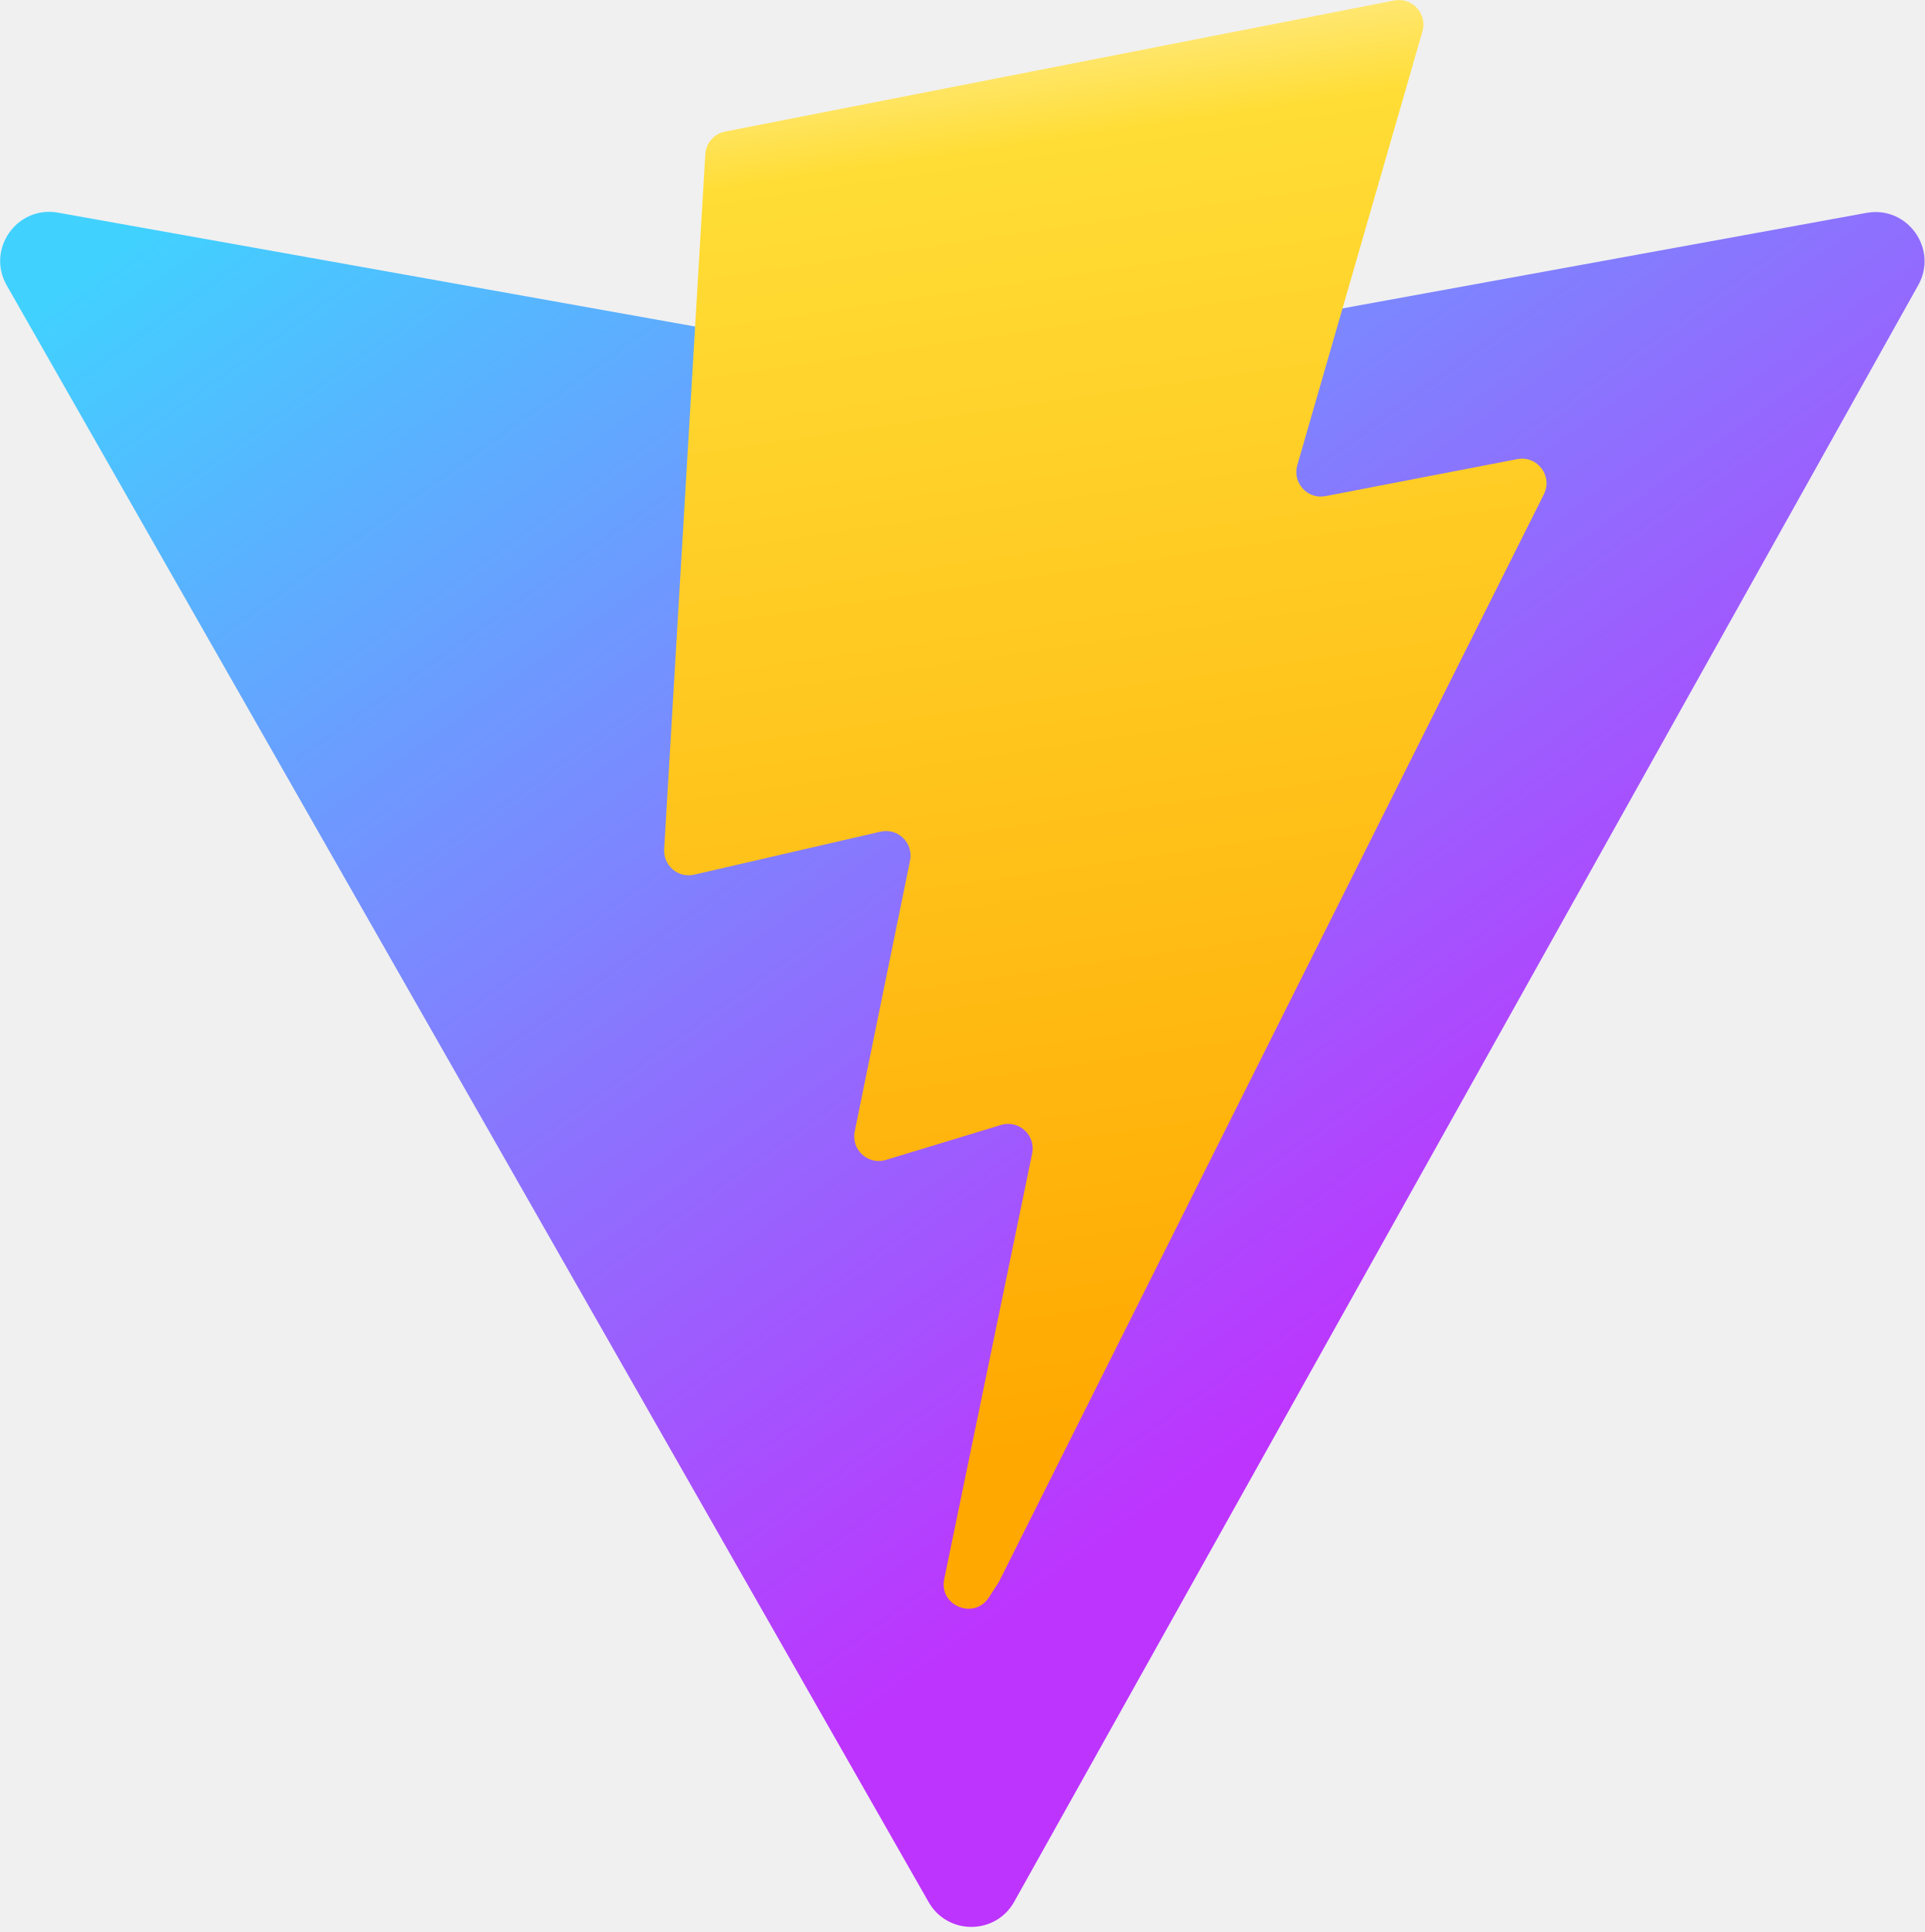
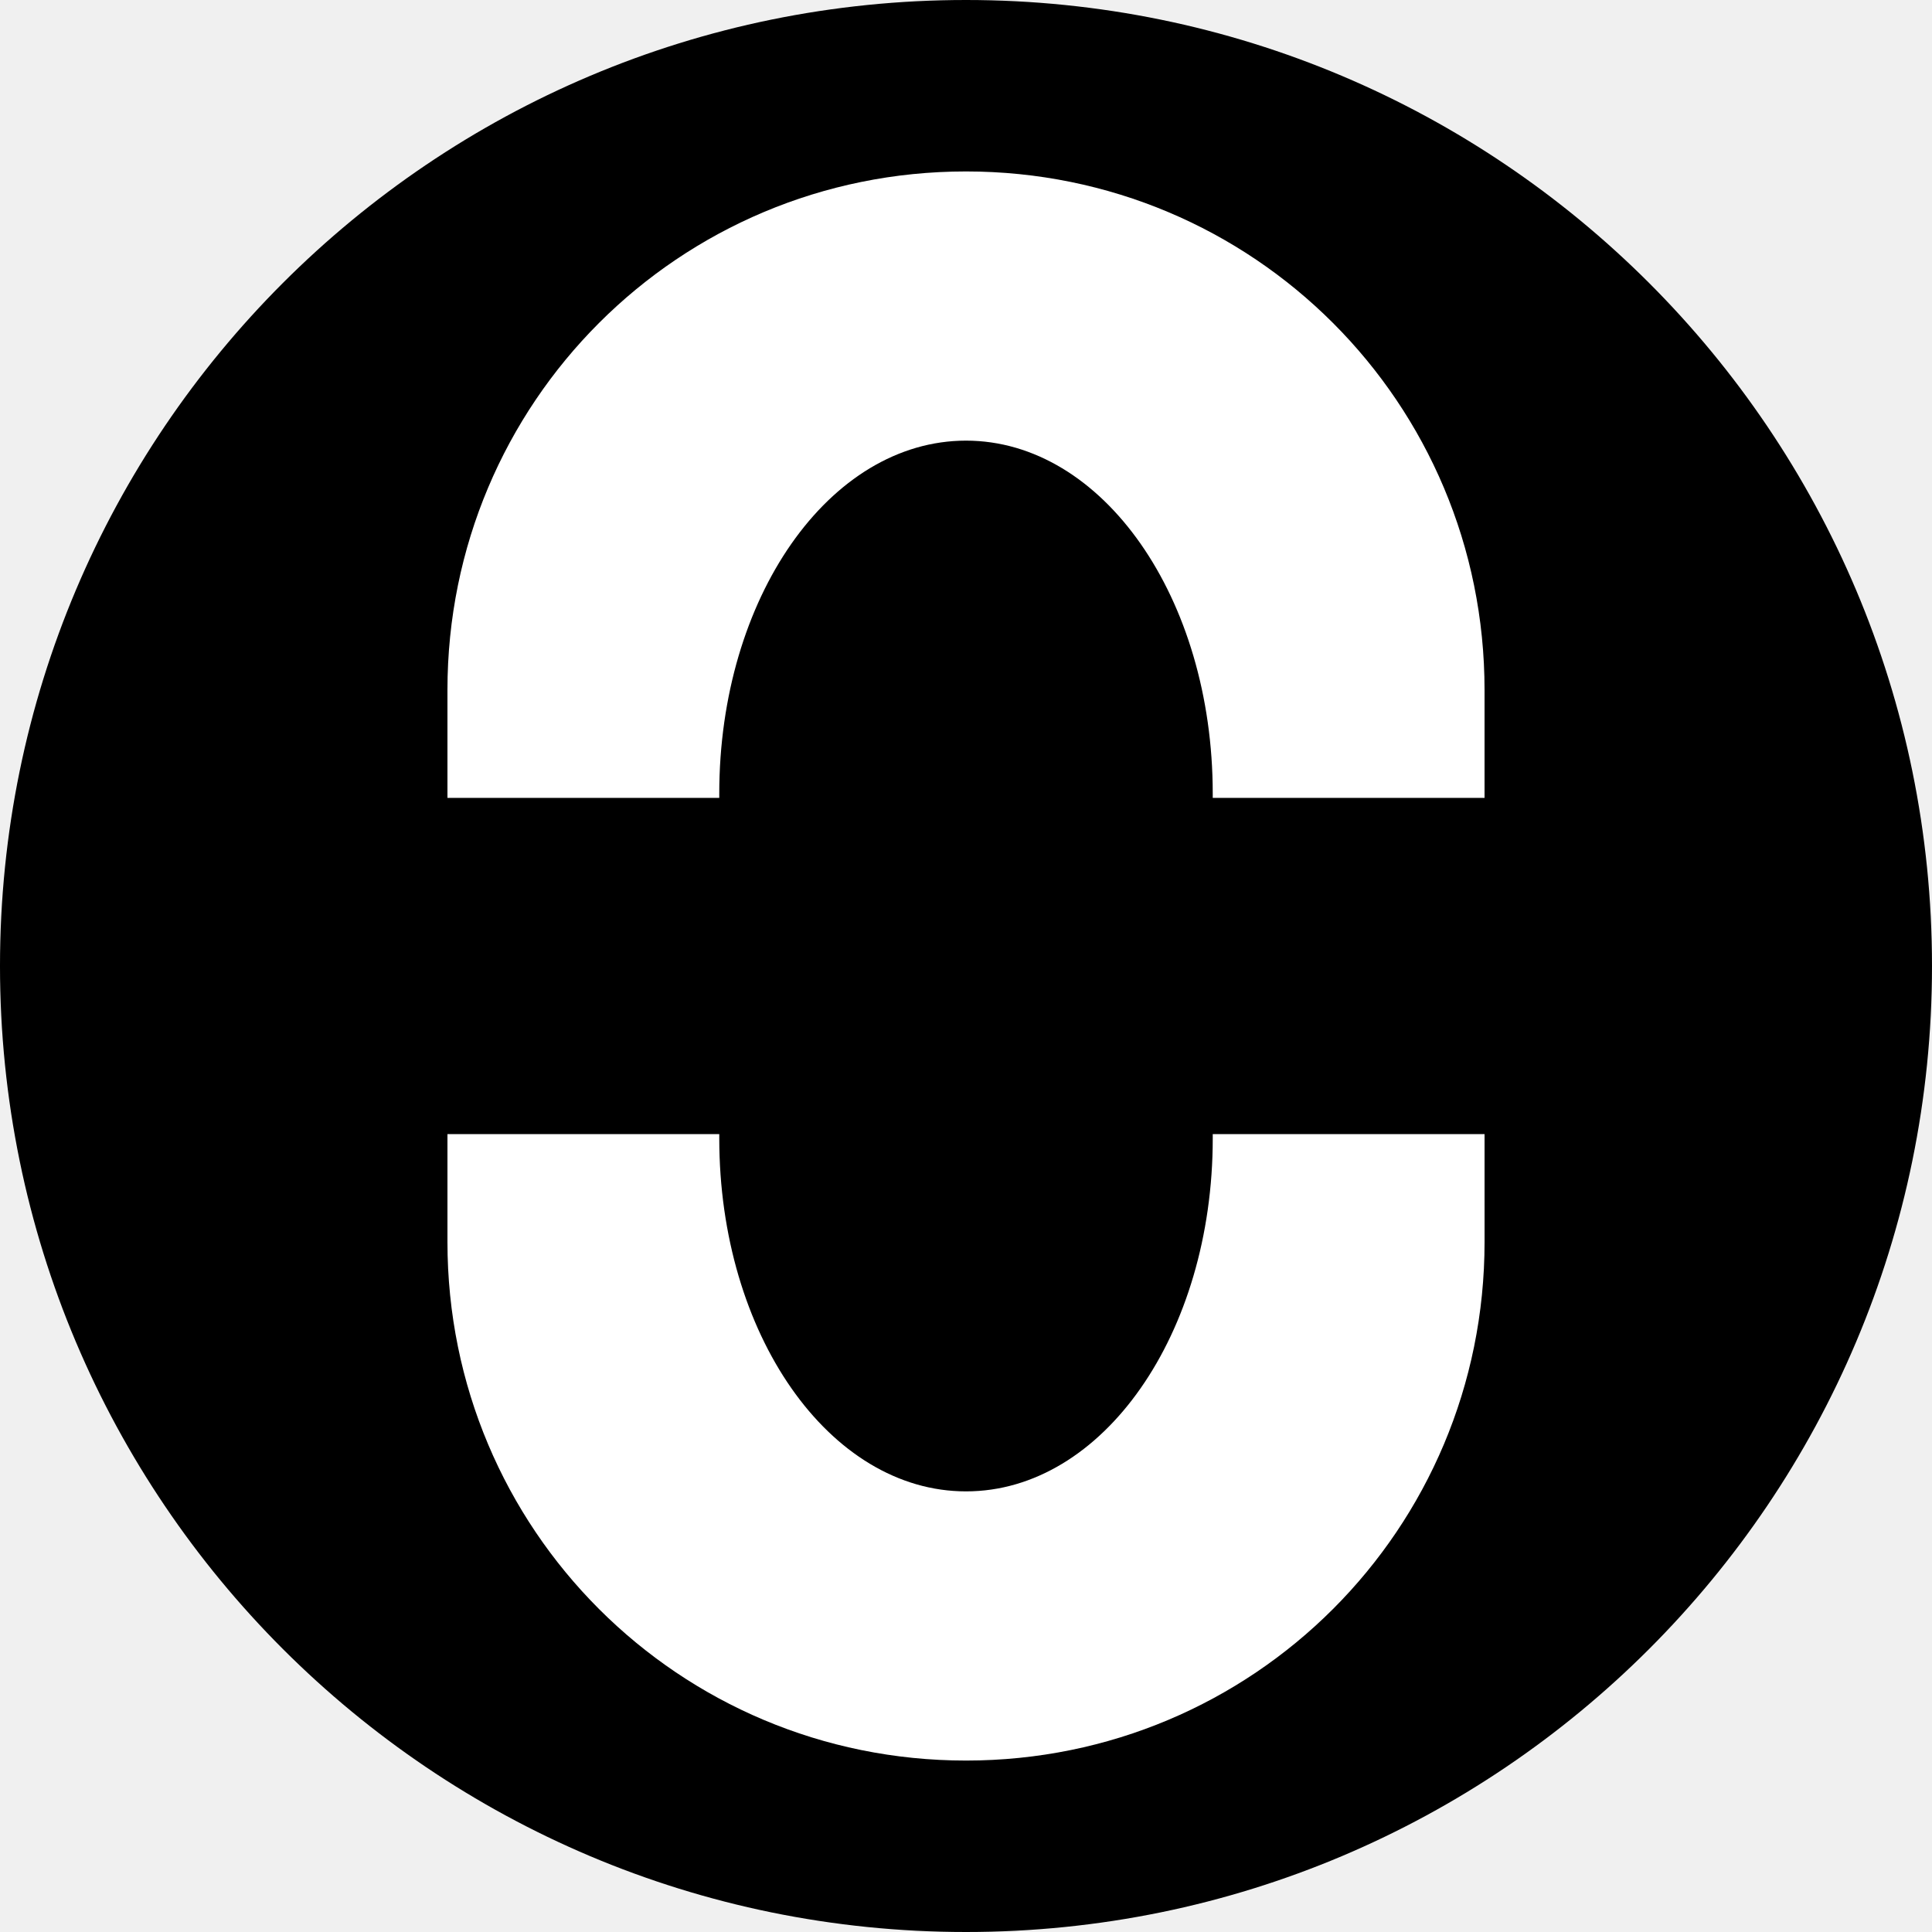
- <svg xmlns="http://www.w3.org/2000/svg" aria-hidden="true" role="img" class="iconify iconify--logos" width="31.88" height="32" preserveAspectRatio="xMidYMid meet" viewBox="0 0 256 257">
-   <defs>
-     <linearGradient id="IconifyId1813088fe1fbc01fb466" x1="-.828%" x2="57.636%" y1="7.652%" y2="78.411%">
-       <stop offset="0%" stop-color="#41D1FF" />
-       <stop offset="100%" stop-color="#BD34FE" />
-     </linearGradient>
-     <linearGradient id="IconifyId1813088fe1fbc01fb467" x1="43.376%" x2="50.316%" y1="2.242%" y2="89.03%">
-       <stop offset="0%" stop-color="#FFEA83" />
-       <stop offset="8.333%" stop-color="#FFDD35" />
-       <stop offset="100%" stop-color="#FFA800" />
-     </linearGradient>
-   </defs>
-   <path fill="url(#IconifyId1813088fe1fbc01fb466)" d="M255.153 37.938L134.897 252.976c-2.483 4.44-8.862 4.466-11.382.048L.875 37.958c-2.746-4.814 1.371-10.646 6.827-9.67l120.385 21.517a6.537 6.537 0 0 0 2.322-.004l117.867-21.483c5.438-.991 9.574 4.796 6.877 9.62Z" />
-   <path fill="url(#IconifyId1813088fe1fbc01fb467)" d="M185.432.063L96.44 17.501a3.268 3.268 0 0 0-2.634 3.014l-5.474 92.456a3.268 3.268 0 0 0 3.997 3.378l24.777-5.718c2.318-.535 4.413 1.507 3.936 3.838l-7.361 36.047c-.495 2.426 1.782 4.5 4.151 3.78l15.304-4.649c2.372-.72 4.652 1.36 4.15 3.788l-11.698 56.621c-.732 3.542 3.979 5.473 5.943 2.437l1.313-2.028l72.516-144.72c1.215-2.423-.88-5.186-3.54-4.672l-25.505 4.922c-2.396.462-4.435-1.77-3.759-4.114l16.646-57.705c.677-2.35-1.37-4.583-3.769-4.113Z" />
+ <svg xmlns="http://www.w3.org/2000/svg" width="589.14mm" height="589.14mm" viewBox="0 0 589.14 589.14" version="1.1" id="svg5">
+   <defs id="defs2" />
+   <g id="layer1" transform="translate(-162.6675,33.89445)">
+     <rect style="fill:#000000;fill-rule:evenodd;stroke-width:5.061;stroke-linecap:round;stroke-linejoin:round;paint-order:fill markers stroke" id="rect850" width="589.14" height="589.14" x="162.667" y="-33.894" ry="294.57" />
+     <path style="fill:#ffffff;stroke-width:1.468" d="" id="path95" />
+     <g id="g928" transform="translate(-3.5654297e-5)">
+       <path id="path28375" style="fill:#ffffff;fill-opacity:1;stroke-width:0.938" d="m 615.365,311.939 h -82.885 v 1.314 c 0,1.863 -0.033,3.715 -0.098,5.555 -0.065,1.839 -0.162,3.666 -0.29,5.48 -0.128,1.813 -0.288,3.614 -0.478,5.399 -0.19,1.785 -0.41,3.556 -0.659,5.31 -0.25,1.755 -0.529,3.494 -0.838,5.216 -0.308,1.722 -0.645,3.426 -1.01,5.114 -0.365,1.687 -0.759,3.357 -1.18,5.007 -0.421,1.65 -0.868,3.28 -1.343,4.891 -0.475,1.611 -0.976,3.201 -1.503,4.77 -0.527,1.569 -1.079,3.117 -1.657,4.642 -0.578,1.525 -1.181,3.029 -1.808,4.508 -0.627,1.479 -1.279,2.935 -1.953,4.366 -0.675,1.431 -1.373,2.837 -2.094,4.218 -0.721,1.381 -1.464,2.736 -2.229,4.064 -0.765,1.328 -1.554,2.629 -2.362,3.902 -0.809,1.273 -1.637,2.517 -2.487,3.733 -0.425,0.608 -0.856,1.209 -1.291,1.802 -0.435,0.593 -0.875,1.18 -1.32,1.758 -0.445,0.578 -0.894,1.149 -1.349,1.712 -0.455,0.563 -0.914,1.117 -1.378,1.665 -0.464,0.547 -0.934,1.087 -1.407,1.619 -0.473,0.532 -0.952,1.056 -1.434,1.572 -0.483,0.516 -0.969,1.022 -1.46,1.521 -0.491,0.499 -0.988,0.99 -1.488,1.473 -0.5,0.483 -1.005,0.957 -1.514,1.422 -0.509,0.466 -1.021,0.923 -1.538,1.372 -0.517,0.448 -1.039,0.889 -1.564,1.32 -0.525,0.431 -1.054,0.853 -1.587,1.266 -0.533,0.413 -1.071,0.816 -1.611,1.212 -0.541,0.395 -1.086,0.781 -1.634,1.158 -0.548,0.377 -1.1,0.745 -1.656,1.103 -0.556,0.358 -1.116,0.707 -1.679,1.047 -0.563,0.339 -1.13,0.67 -1.7,0.99 -0.57,0.32 -1.143,0.631 -1.72,0.932 -0.577,0.301 -1.156,0.592 -1.74,0.873 -0.583,0.281 -1.17,0.552 -1.759,0.813 -0.59,0.261 -1.183,0.513 -1.779,0.754 -0.596,0.241 -1.194,0.472 -1.796,0.693 -0.602,0.221 -1.207,0.43 -1.814,0.63 -0.608,0.2 -1.219,0.389 -1.833,0.568 -0.613,0.179 -1.229,0.346 -1.848,0.504 -0.619,0.157 -1.239,0.304 -1.863,0.439 -0.624,0.136 -1.251,0.26 -1.88,0.374 -0.629,0.114 -1.261,0.217 -1.895,0.308 -0.634,0.091 -1.269,0.172 -1.907,0.241 -0.639,0.069 -1.28,0.126 -1.923,0.172 -0.643,0.046 -1.288,0.082 -1.935,0.105 -0.647,0.024 -1.297,0.035 -1.949,0.035 -0.651,0 -1.3,-0.012 -1.947,-0.035 -0.647,-0.024 -1.293,-0.059 -1.936,-0.105 -0.643,-0.046 -1.283,-0.103 -1.921,-0.172 -0.639,-0.069 -1.275,-0.15 -1.909,-0.241 -0.634,-0.091 -1.266,-0.195 -1.895,-0.308 -0.629,-0.114 -1.254,-0.238 -1.879,-0.374 -0.624,-0.136 -1.246,-0.282 -1.865,-0.439 -0.619,-0.157 -1.235,-0.325 -1.848,-0.504 -0.613,-0.179 -1.223,-0.368 -1.831,-0.568 -0.608,-0.2 -1.213,-0.41 -1.814,-0.63 -0.602,-0.221 -1.202,-0.452 -1.798,-0.693 -0.596,-0.241 -1.188,-0.493 -1.778,-0.754 -0.59,-0.261 -1.178,-0.532 -1.761,-0.813 -0.583,-0.281 -1.163,-0.572 -1.74,-0.873 -0.577,-0.301 -1.15,-0.612 -1.72,-0.932 -0.57,-0.32 -1.137,-0.651 -1.7,-0.99 -0.563,-0.34 -1.123,-0.688 -1.679,-1.047 -0.556,-0.358 -1.107,-0.726 -1.656,-1.103 -0.548,-0.377 -1.093,-0.763 -1.634,-1.158 -0.541,-0.395 -1.078,-0.798 -1.611,-1.212 -0.533,-0.413 -1.062,-0.836 -1.587,-1.266 -0.525,-0.431 -1.047,-0.872 -1.564,-1.32 -0.517,-0.449 -1.029,-0.906 -1.538,-1.372 -0.509,-0.466 -1.014,-0.94 -1.514,-1.422 -0.5,-0.483 -0.995,-0.973 -1.486,-1.473 -0.491,-0.499 -0.979,-1.006 -1.462,-1.521 -0.483,-0.516 -0.961,-1.04 -1.434,-1.572 -0.473,-0.532 -0.941,-1.072 -1.405,-1.619 -0.464,-0.548 -0.925,-1.102 -1.38,-1.665 -0.455,-0.563 -0.904,-1.134 -1.349,-1.712 -0.445,-0.578 -0.885,-1.165 -1.32,-1.758 -0.435,-0.593 -0.864,-1.194 -1.289,-1.802 -0.85,-1.216 -1.68,-2.46 -2.489,-3.733 -0.809,-1.273 -1.595,-2.574 -2.361,-3.902 -0.765,-1.328 -1.51,-2.683 -2.231,-4.064 -0.721,-1.381 -1.419,-2.787 -2.094,-4.218 -0.675,-1.431 -1.326,-2.887 -1.953,-4.366 -0.627,-1.479 -1.229,-2.982 -1.807,-4.508 -0.578,-1.525 -1.13,-3.073 -1.657,-4.642 -0.527,-1.569 -1.028,-3.16 -1.503,-4.77 -0.475,-1.611 -0.924,-3.241 -1.344,-4.891 -0.421,-1.65 -0.814,-3.32 -1.18,-5.007 -0.365,-1.687 -0.702,-3.392 -1.01,-5.114 -0.308,-1.722 -0.588,-3.461 -0.838,-5.216 -0.25,-1.755 -0.47,-3.525 -0.659,-5.31 -0.19,-1.785 -0.35,-3.585 -0.478,-5.399 -0.128,-1.813 -0.223,-3.64 -0.288,-5.48 -0.065,-1.839 -0.098,-3.691 -0.098,-5.555 v -1.314 h -82.887 v 32.899 c 0,87.603 70.525,158.129 158.127,158.129 87.603,0 158.127,-70.526 158.127,-158.129 z" />
+       <path id="path28371" style="fill:#ffffff;fill-opacity:1;stroke-width:0.938" d="m 457.238,18.385 c -87.603,0 -158.127,70.525 -158.127,158.127 v 32.9 h 82.887 v -1.314 c 0,-1.863 0.033,-3.715 0.098,-5.555 0.065,-1.839 0.16,-3.668 0.288,-5.481 0.128,-1.813 0.288,-3.612 0.478,-5.397 0.19,-1.785 0.409,-3.556 0.659,-5.31 0.25,-1.755 0.529,-3.494 0.838,-5.216 0.308,-1.722 0.645,-3.428 1.01,-5.115 0.365,-1.687 0.759,-3.355 1.18,-5.005 0.421,-1.65 0.87,-3.282 1.344,-4.892 0.475,-1.611 0.976,-3.201 1.503,-4.77 0.527,-1.569 1.079,-3.117 1.657,-4.642 0.578,-1.525 1.18,-3.027 1.807,-4.506 0.627,-1.479 1.279,-2.935 1.953,-4.366 0.675,-1.431 1.373,-2.837 2.094,-4.218 0.721,-1.381 1.466,-2.736 2.231,-4.064 0.765,-1.328 1.552,-2.629 2.361,-3.902 0.808,-1.273 1.639,-2.518 2.489,-3.734 0.425,-0.608 0.854,-1.209 1.289,-1.802 0.435,-0.593 0.875,-1.178 1.32,-1.756 0.445,-0.578 0.894,-1.149 1.349,-1.712 0.455,-0.563 0.915,-1.119 1.38,-1.666 0.464,-0.547 0.932,-1.086 1.405,-1.618 0.473,-0.532 0.952,-1.056 1.434,-1.572 0.483,-0.516 0.97,-1.024 1.462,-1.523 0.491,-0.499 0.986,-0.99 1.486,-1.473 0.5,-0.483 1.005,-0.957 1.514,-1.422 0.509,-0.466 1.021,-0.922 1.538,-1.37 0.517,-0.449 1.039,-0.889 1.564,-1.32 0.525,-0.431 1.054,-0.853 1.587,-1.267 0.533,-0.413 1.071,-0.818 1.611,-1.213 0.541,-0.395 1.086,-0.781 1.634,-1.158 0.548,-0.377 1.1,-0.745 1.656,-1.103 0.556,-0.358 1.116,-0.707 1.679,-1.047 0.563,-0.34 1.13,-0.668 1.7,-0.989 0.57,-0.32 1.143,-0.631 1.72,-0.932 0.577,-0.301 1.156,-0.592 1.74,-0.873 0.583,-0.281 1.171,-0.554 1.761,-0.815 0.59,-0.261 1.182,-0.511 1.778,-0.752 0.596,-0.241 1.196,-0.472 1.798,-0.693 0.602,-0.221 1.207,-0.431 1.814,-0.63 0.608,-0.2 1.218,-0.389 1.831,-0.568 0.613,-0.179 1.229,-0.346 1.848,-0.504 0.619,-0.157 1.241,-0.304 1.865,-0.439 0.624,-0.136 1.249,-0.262 1.878,-0.375 0.629,-0.114 1.261,-0.215 1.895,-0.307 0.634,-0.091 1.27,-0.172 1.909,-0.241 0.639,-0.069 1.278,-0.128 1.921,-0.174 0.643,-0.046 1.289,-0.08 1.936,-0.104 0.647,-0.024 1.296,-0.035 1.947,-0.035 0.651,0 1.301,0.012 1.949,0.035 0.647,0.024 1.292,0.058 1.935,0.104 0.643,0.046 1.284,0.105 1.923,0.174 0.639,0.069 1.274,0.15 1.907,0.241 0.634,0.091 1.266,0.193 1.895,0.307 0.629,0.114 1.256,0.24 1.88,0.375 0.624,0.136 1.244,0.282 1.863,0.439 0.619,0.157 1.235,0.325 1.848,0.504 0.613,0.179 1.225,0.368 1.833,0.568 0.608,0.2 1.212,0.41 1.814,0.63 0.602,0.221 1.2,0.452 1.796,0.693 0.596,0.241 1.19,0.491 1.779,0.752 0.59,0.261 1.176,0.534 1.759,0.815 0.583,0.281 1.163,0.572 1.74,0.873 0.577,0.301 1.15,0.612 1.72,0.932 0.57,0.32 1.137,0.649 1.7,0.989 0.563,0.339 1.123,0.688 1.679,1.047 0.556,0.358 1.107,0.726 1.656,1.103 0.548,0.377 1.093,0.763 1.634,1.158 0.541,0.395 1.078,0.8 1.611,1.213 0.533,0.413 1.062,0.836 1.587,1.267 0.525,0.431 1.047,0.871 1.564,1.32 0.517,0.448 1.029,0.905 1.538,1.37 0.509,0.466 1.014,0.94 1.514,1.422 0.5,0.483 0.996,0.973 1.488,1.473 0.491,0.499 0.978,1.007 1.46,1.523 0.483,0.516 0.961,1.04 1.434,1.572 0.473,0.532 0.943,1.07 1.407,1.618 0.464,0.547 0.923,1.103 1.378,1.666 0.455,0.563 0.904,1.134 1.349,1.712 0.445,0.578 0.885,1.163 1.32,1.756 0.435,0.593 0.866,1.194 1.291,1.802 0.85,1.216 1.679,2.461 2.487,3.734 0.808,1.273 1.597,2.574 2.362,3.902 0.765,1.328 1.509,2.683 2.229,4.064 0.721,1.381 1.419,2.787 2.094,4.218 0.675,1.431 1.326,2.887 1.953,4.366 0.627,1.479 1.23,2.981 1.808,4.506 0.578,1.525 1.13,3.073 1.657,4.642 0.527,1.569 1.028,3.16 1.503,4.77 0.475,1.611 0.922,3.242 1.343,4.892 0.421,1.65 0.814,3.318 1.18,5.005 0.365,1.687 0.702,3.393 1.01,5.115 0.308,1.722 0.588,3.461 0.838,5.216 0.25,1.755 0.47,3.525 0.659,5.31 0.19,1.785 0.35,3.584 0.478,5.397 0.128,1.813 0.225,3.642 0.29,5.481 0.065,1.839 0.098,3.691 0.098,5.555 v 1.314 h 82.885 v -32.9 c 0,-87.603 -70.525,-158.127 -158.127,-158.127 z" />
+     </g>
+   </g>
</svg>
